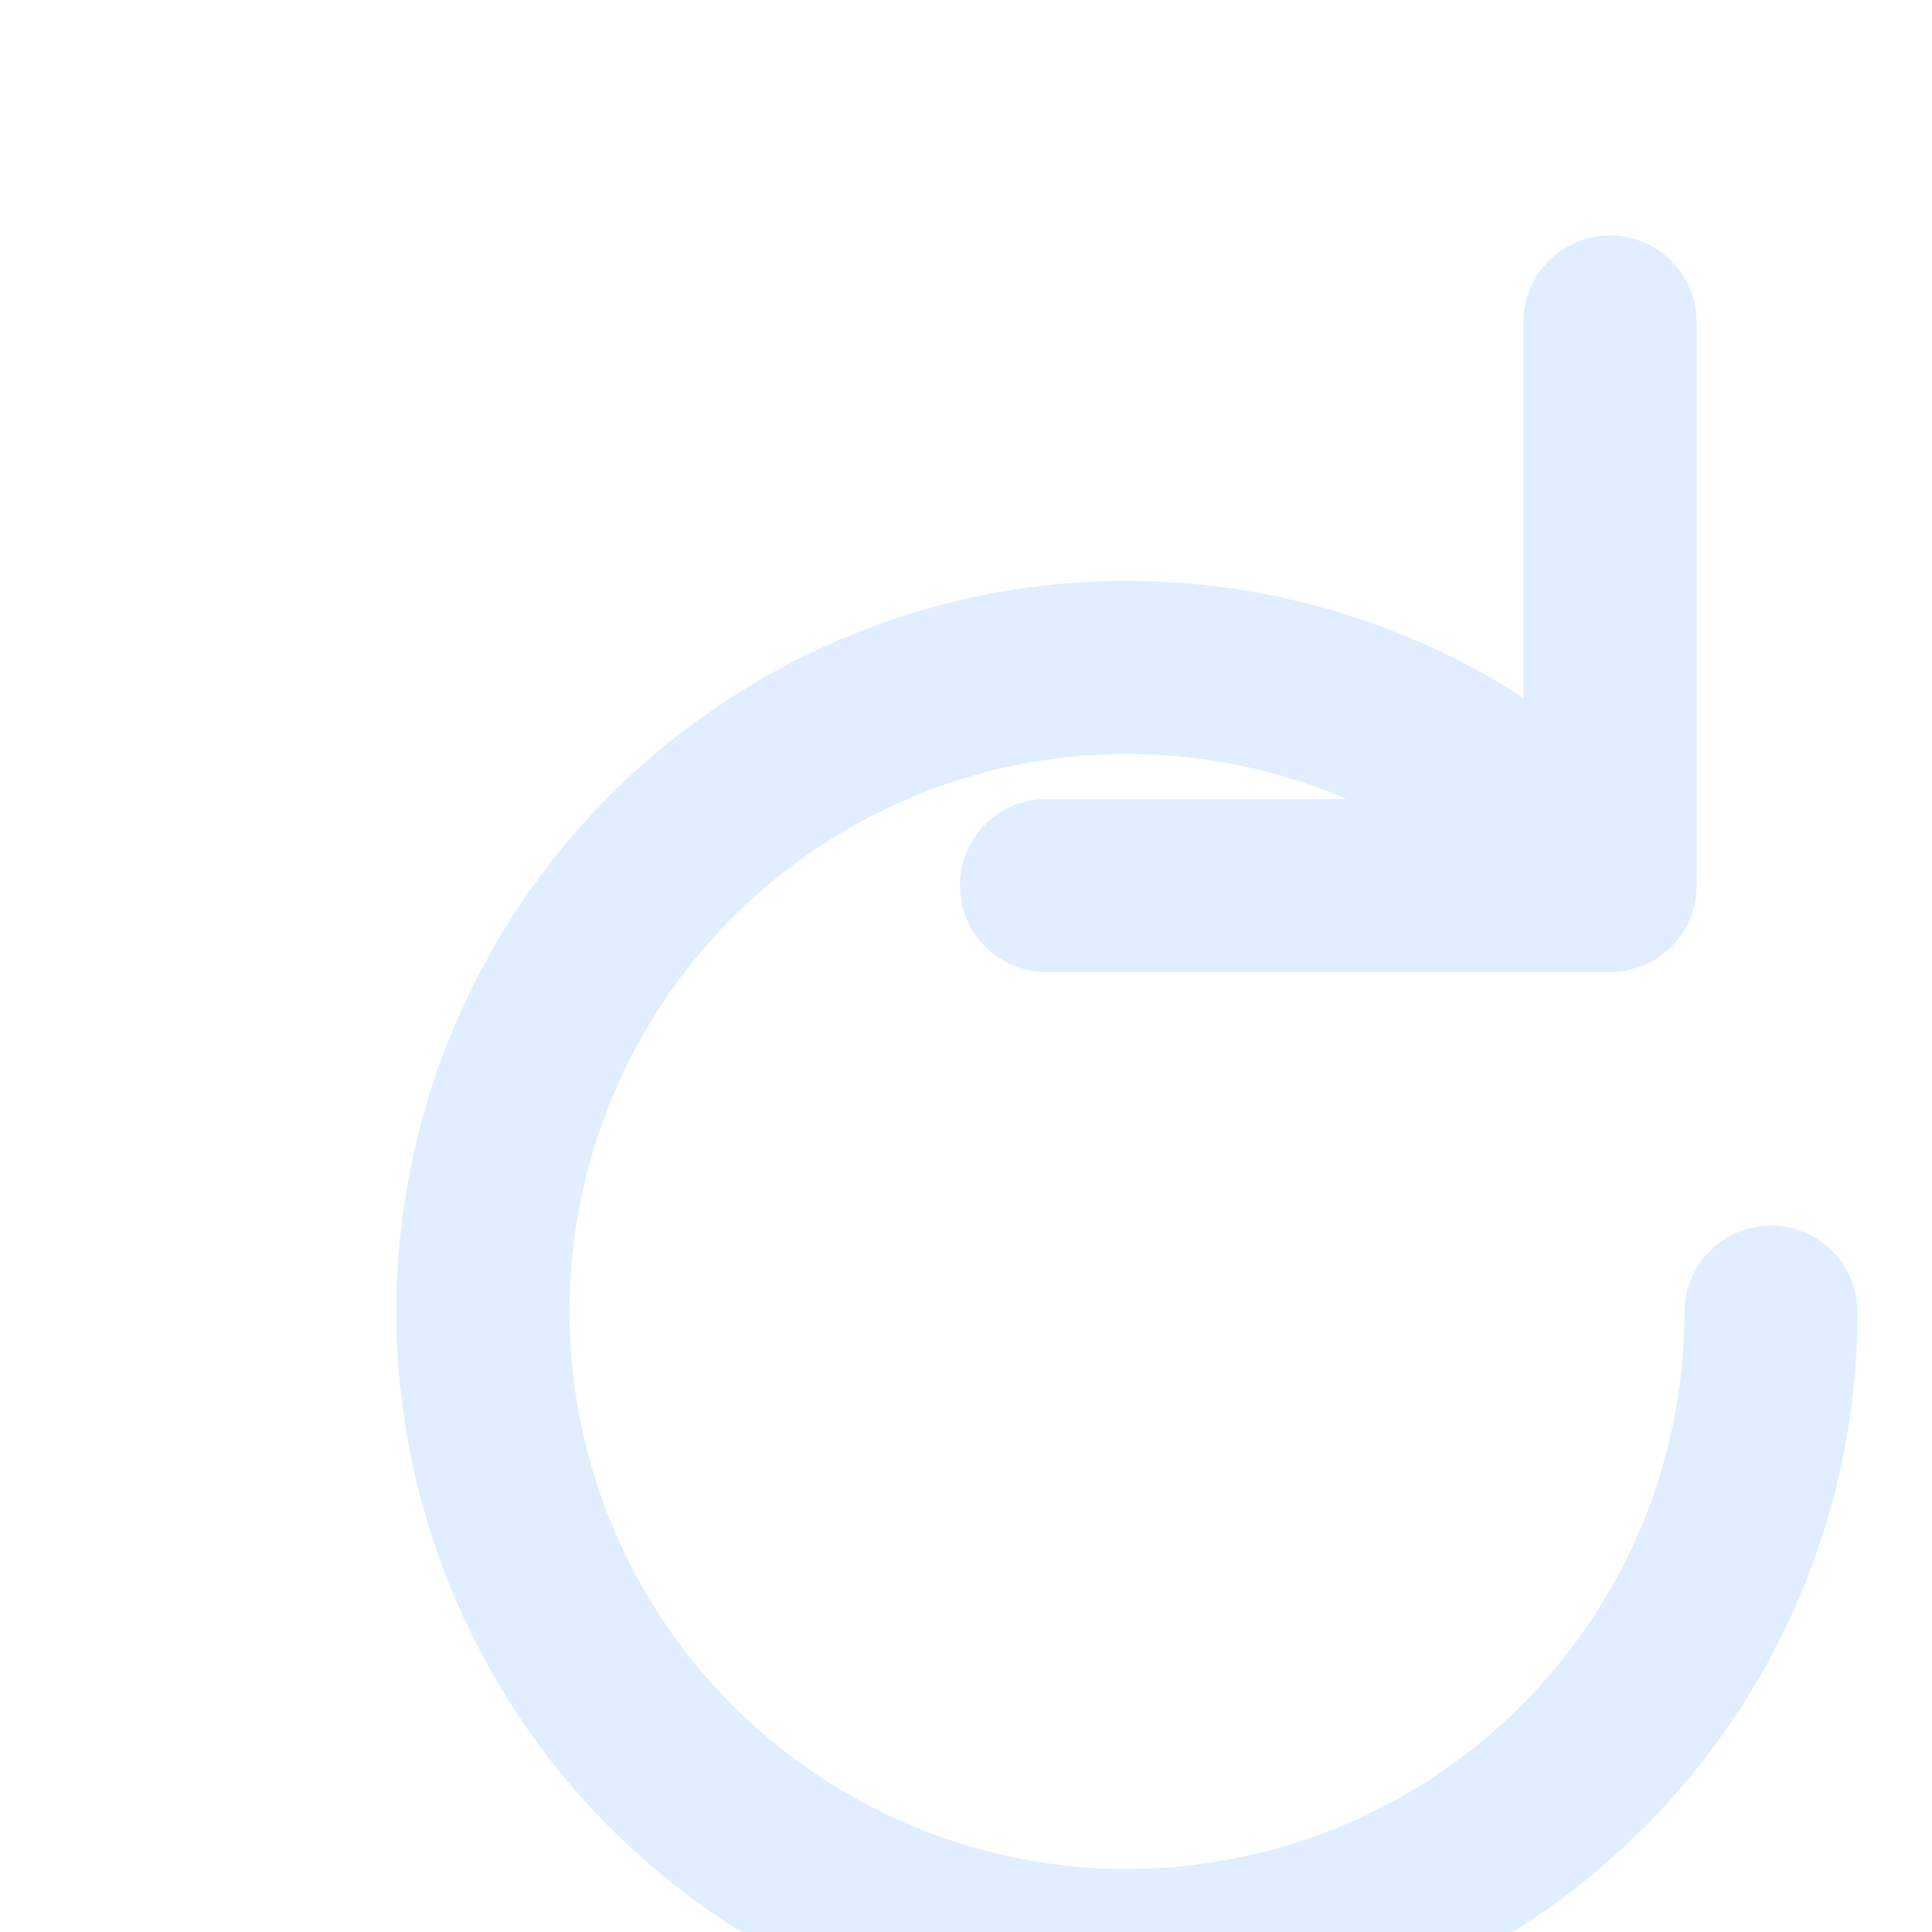
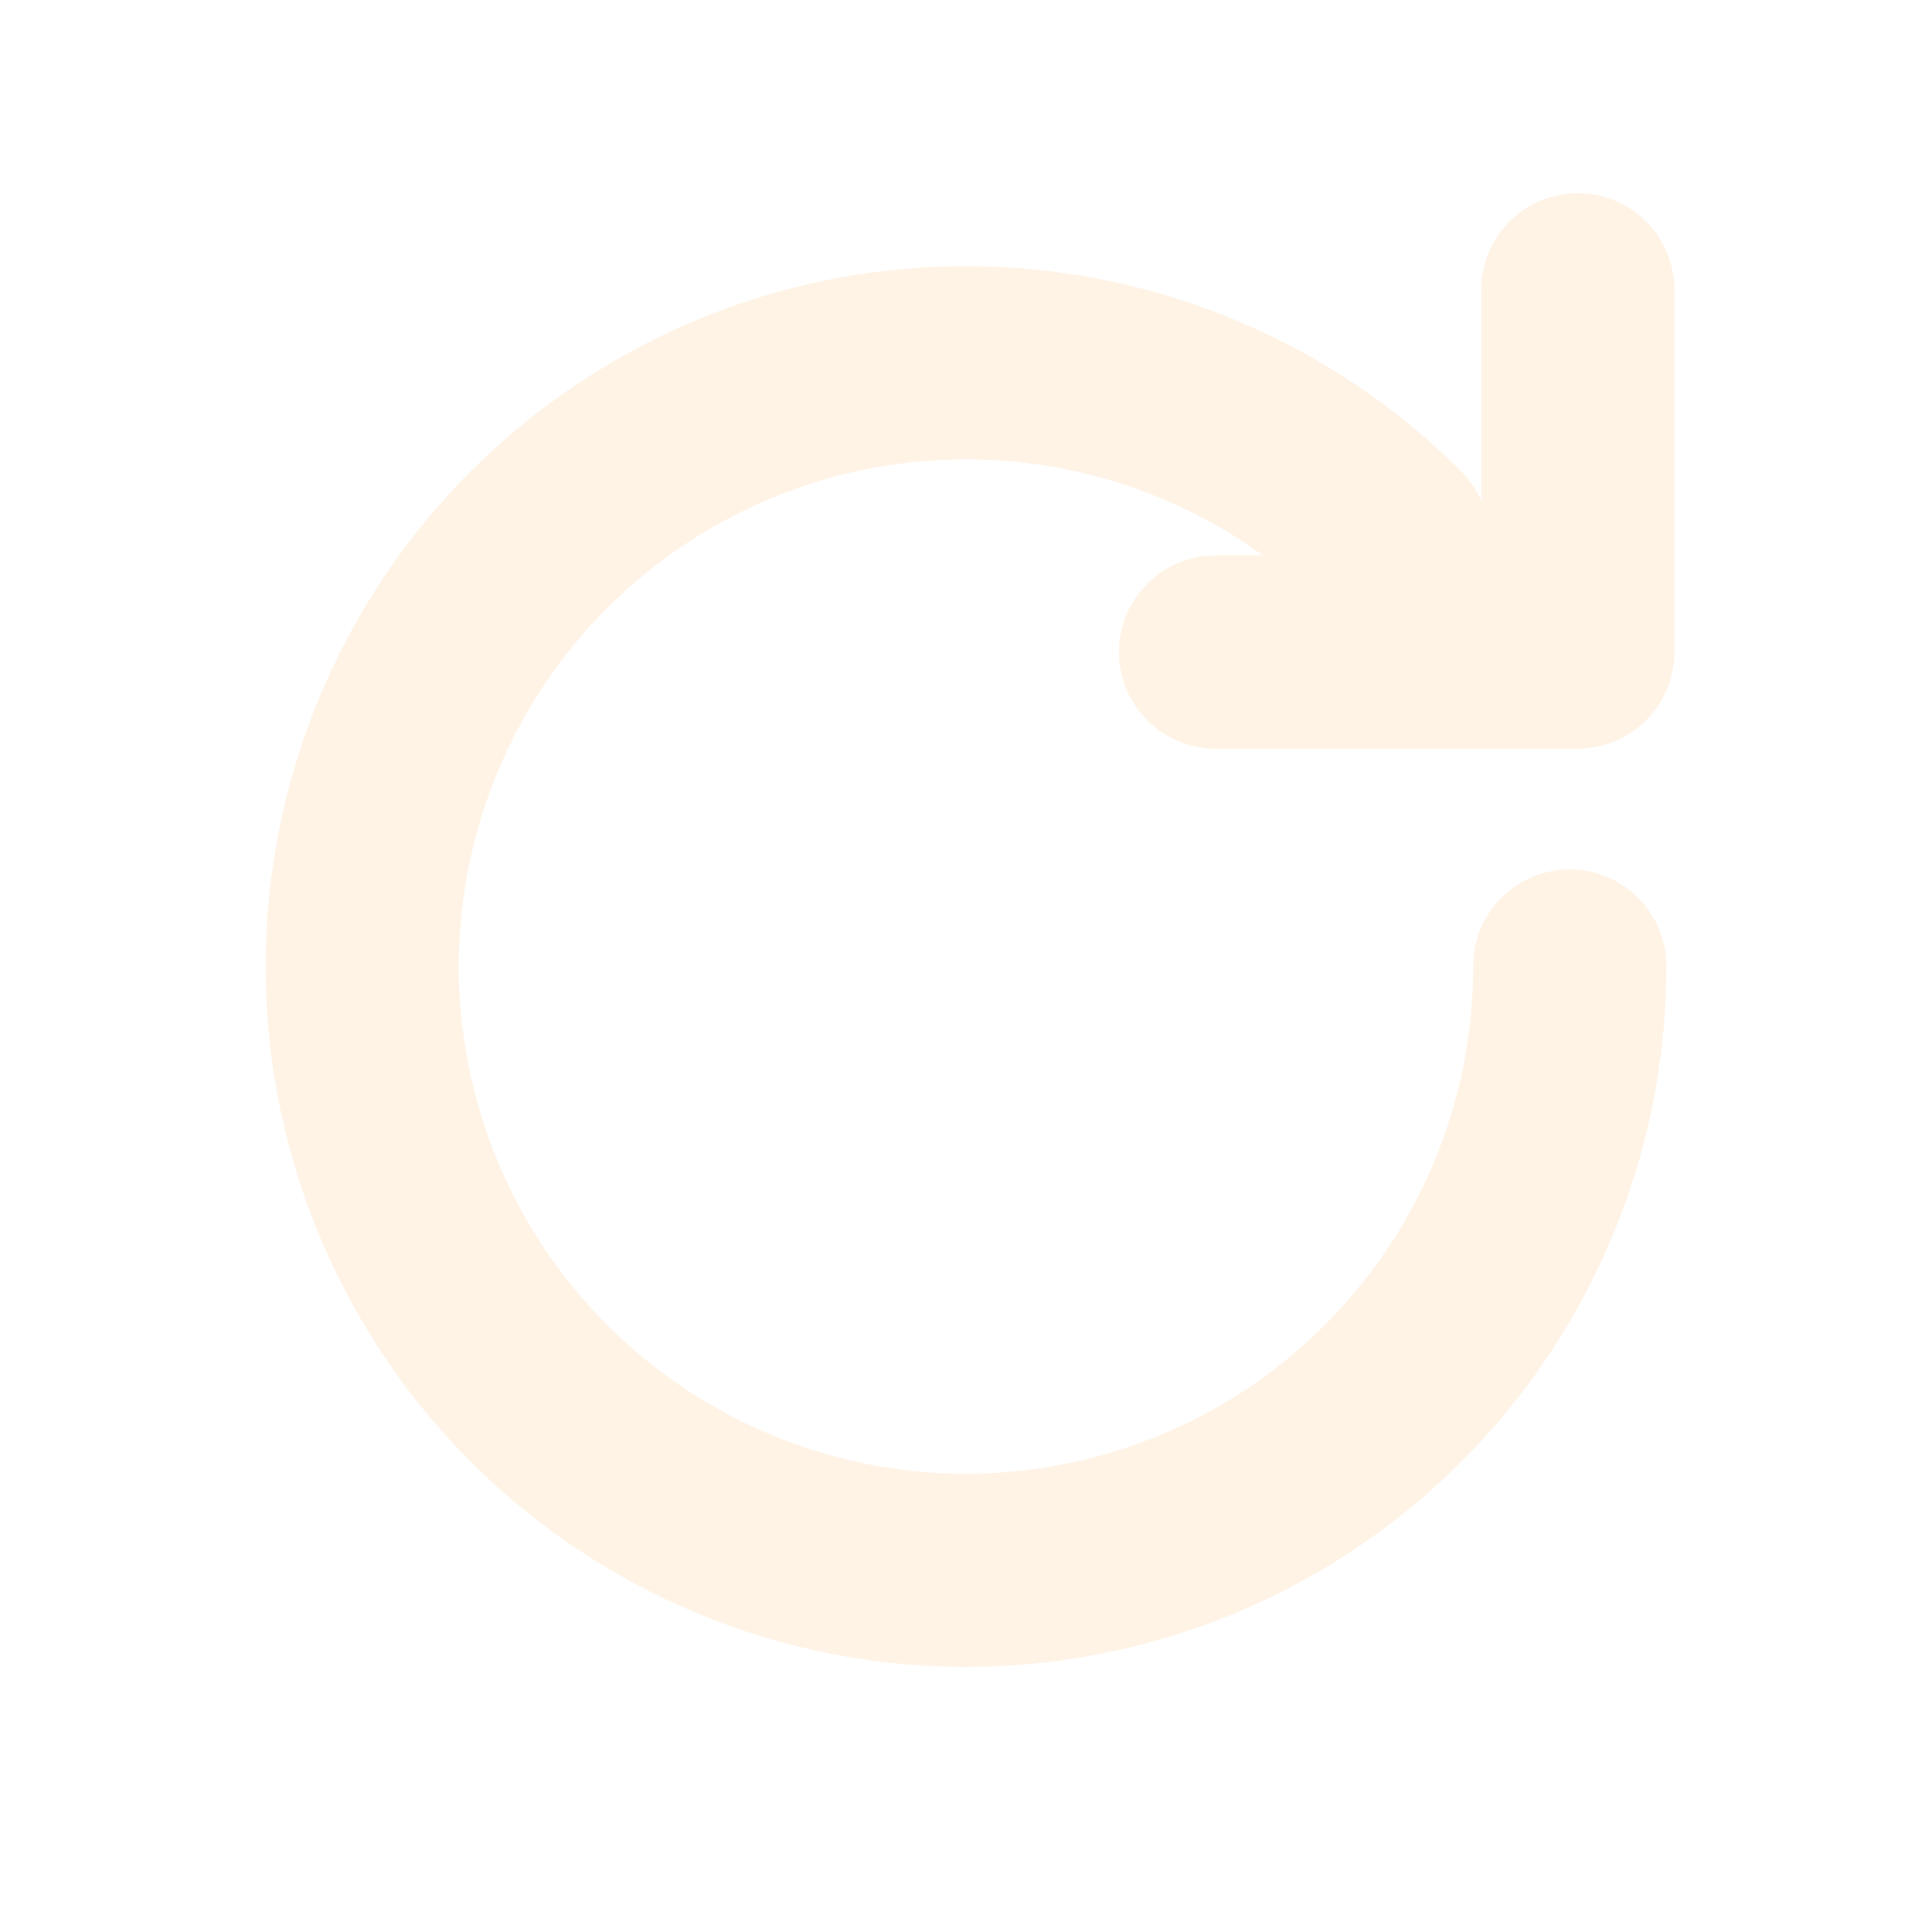
<svg xmlns="http://www.w3.org/2000/svg" width="24" height="24" viewBox="0 0 24 24" fill="none">
-   <path d="M20 11a8 8 0 1 0 2 5.3" stroke="#E0EEFF" stroke-width="2.15" stroke-linecap="round" />
-   <path d="M20 4v7h-7" stroke="#E0EEFF" stroke-width="2.15" stroke-linecap="round" stroke-linejoin="round" />
+   <path d="M19.5 12a7.5 7.5 0 1 1-2.2-5.3" stroke="#FFF3E6" stroke-width="2.4" stroke-linecap="round" />
+   <path d="M19.6 3.6v4.5h-4.5" stroke="#FFF3E6" stroke-width="2.4" stroke-linecap="round" stroke-linejoin="round" />
</svg>
